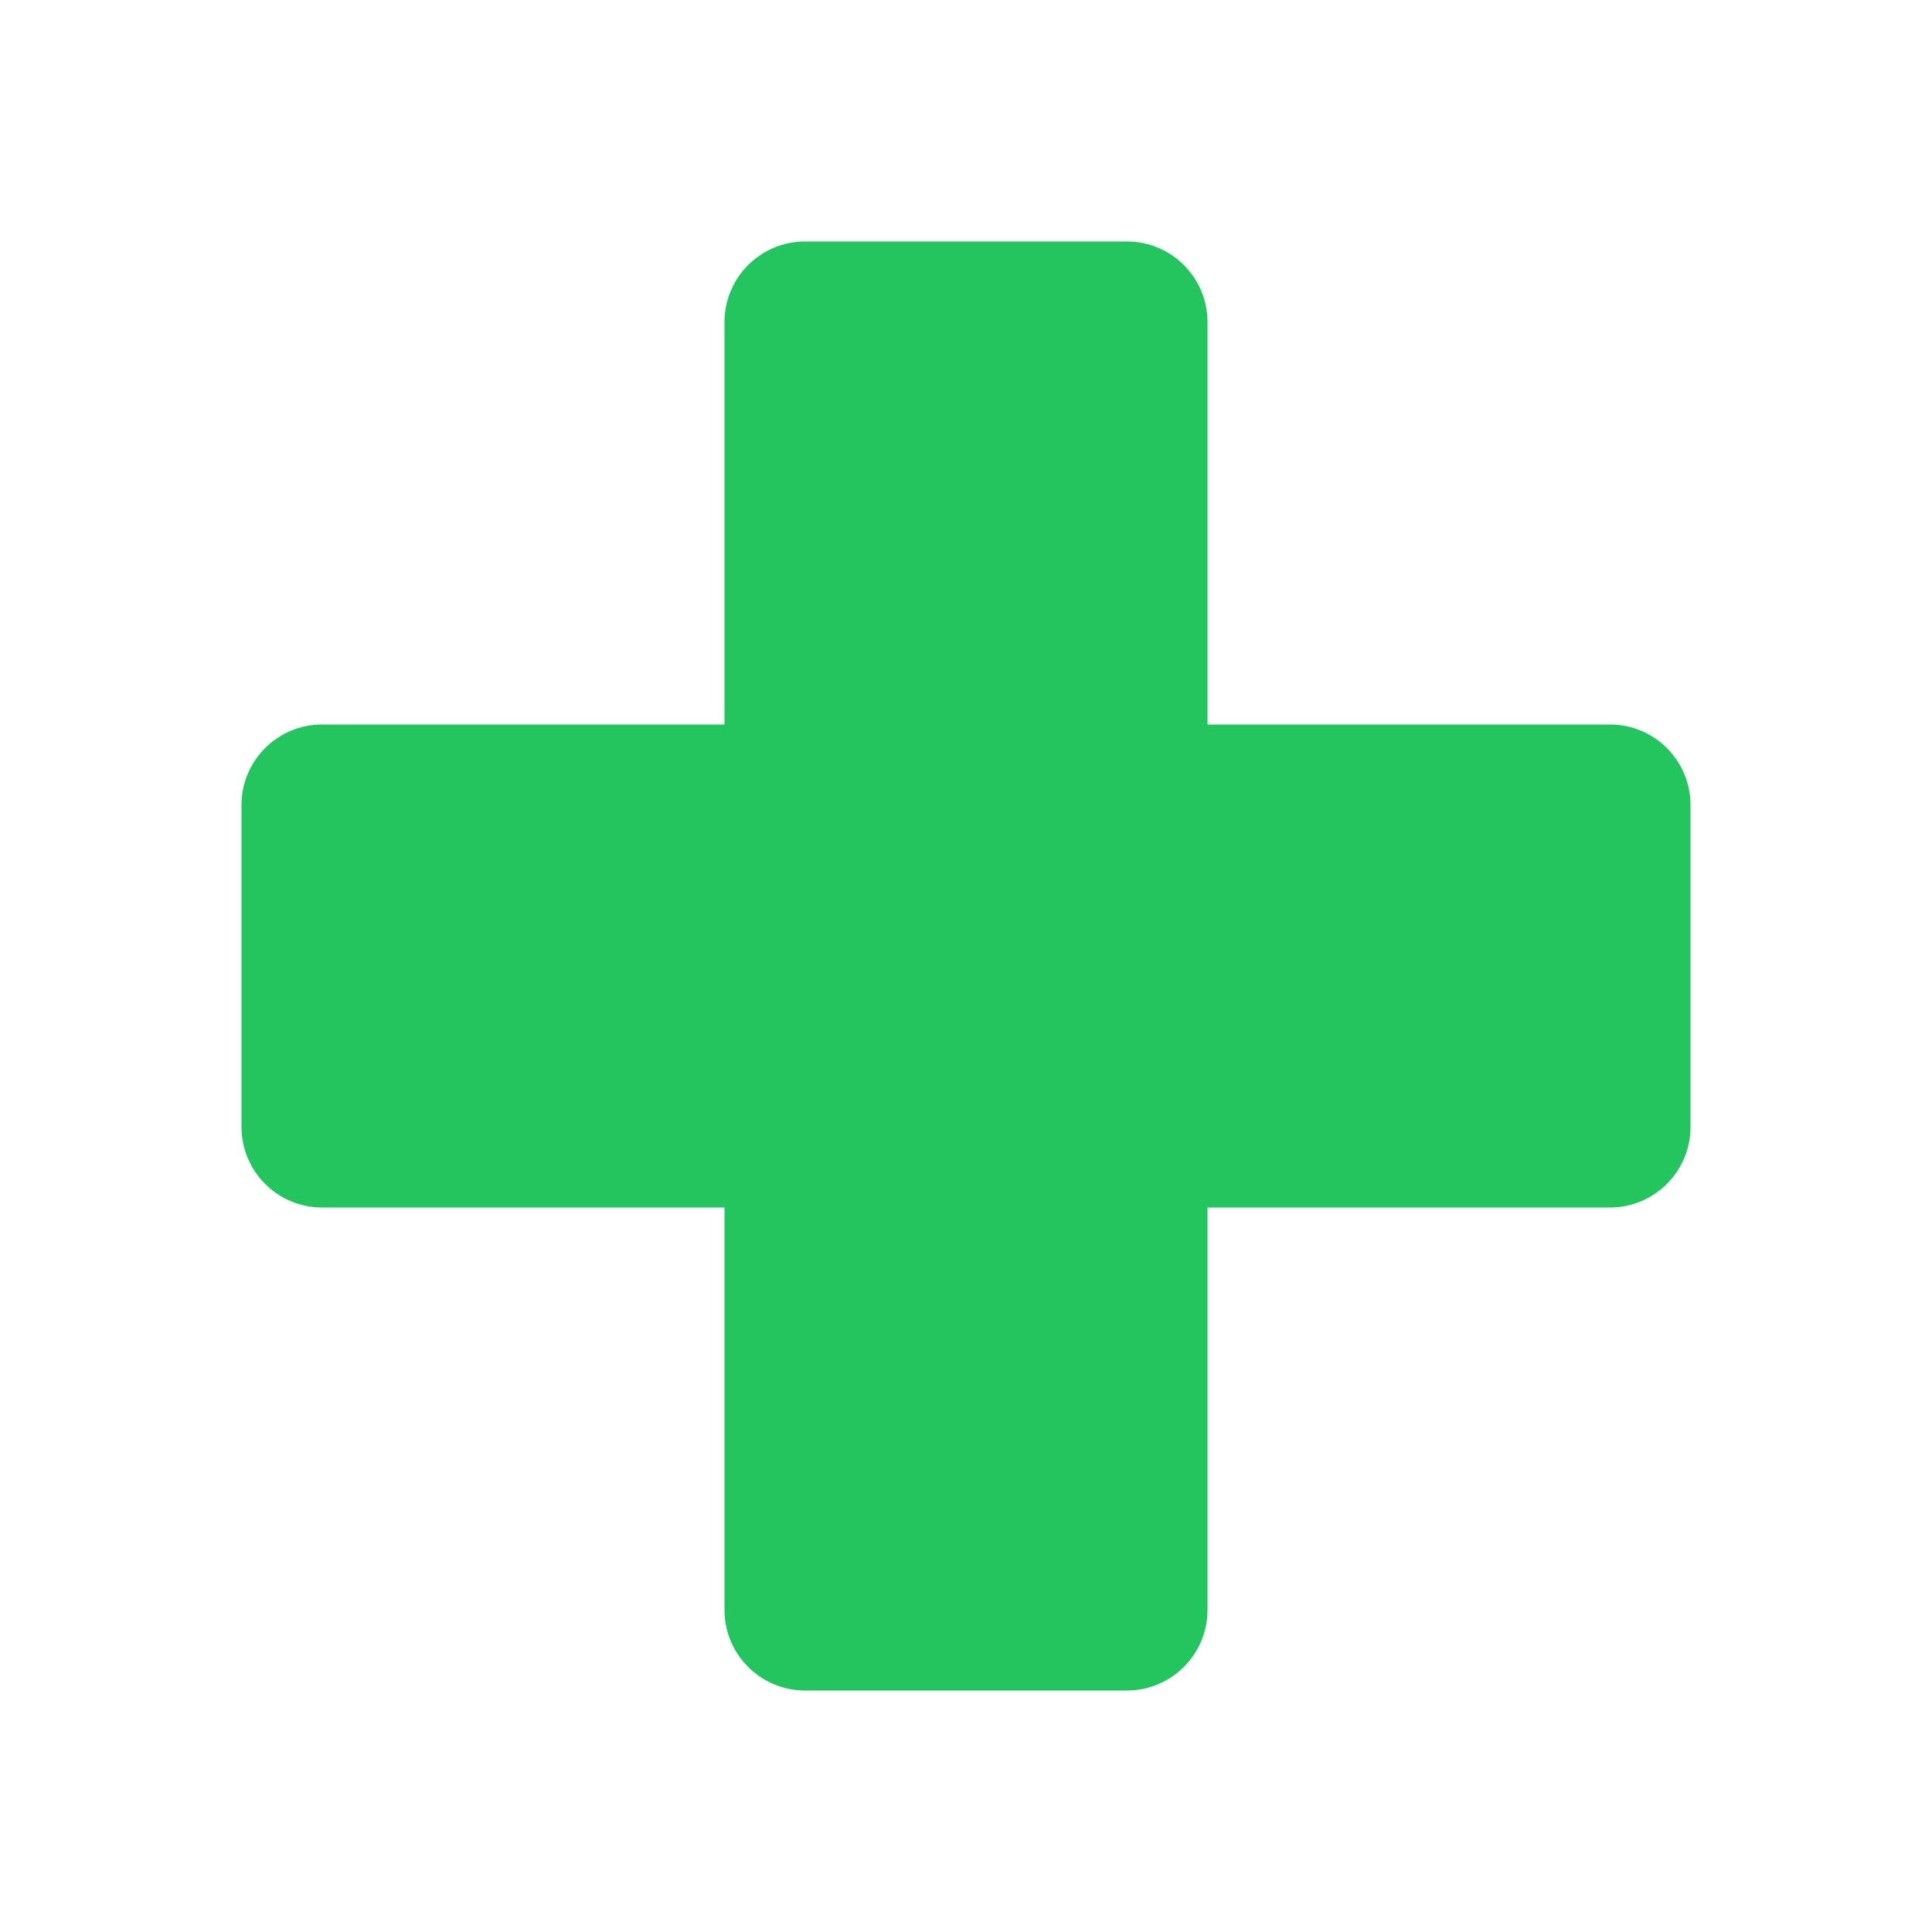
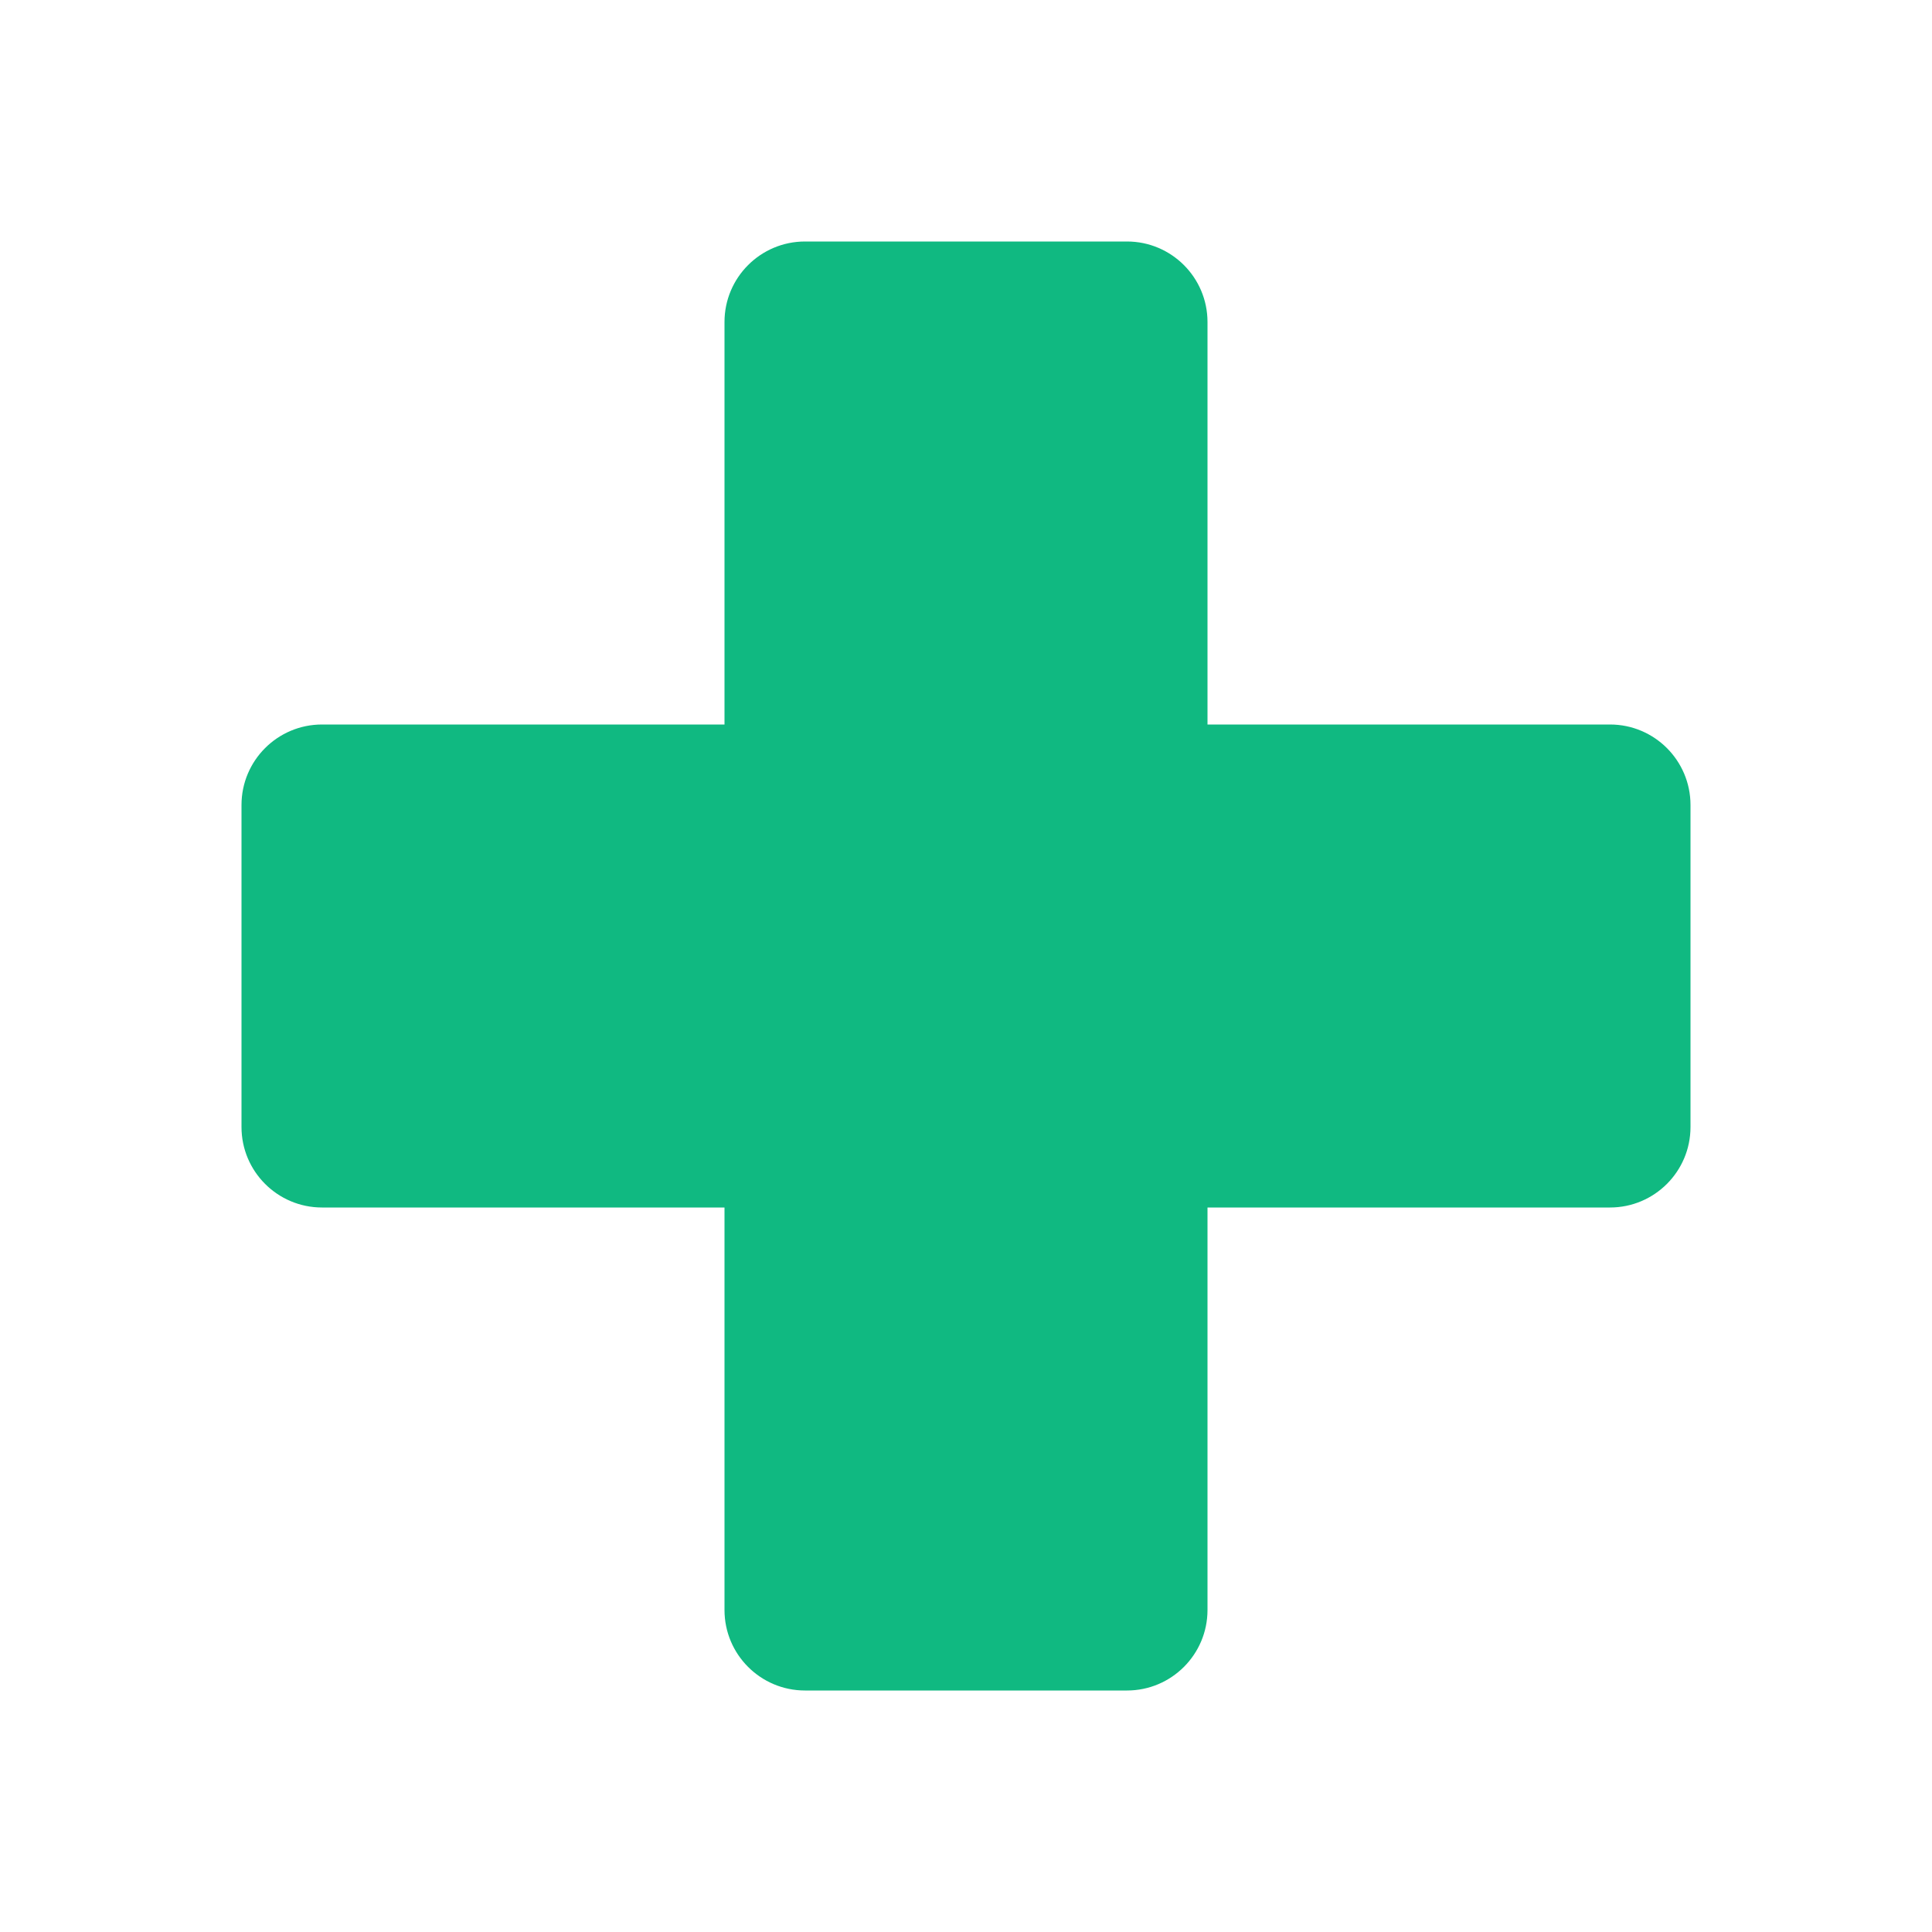
- <svg xmlns="http://www.w3.org/2000/svg" width="24" height="24" viewBox="0 0 24 24" fill="#22c55e">
+ <svg xmlns="http://www.w3.org/2000/svg" width="24" height="24" viewBox="0 0 24 24" fill="#10b981">
  <path d="M21 14V10C21 9.448 20.552 9 20 9H15L15 4C15 3.448 14.552 3 14 3H10C9.448 3 9 3.448 9 4V9L4 9C3.448 9 3 9.448 3 10V14C3 14.552 3.448 15 4 15H9L9 20C9 20.552 9.448 21 10 21H14C14.552 21 15 20.552 15 20V15L20 15C20.552 15 21 14.552 21 14Z" stroke="#FFFFF" stroke-width="2" stroke-linecap="round" stroke-linejoin="round" />
</svg>
